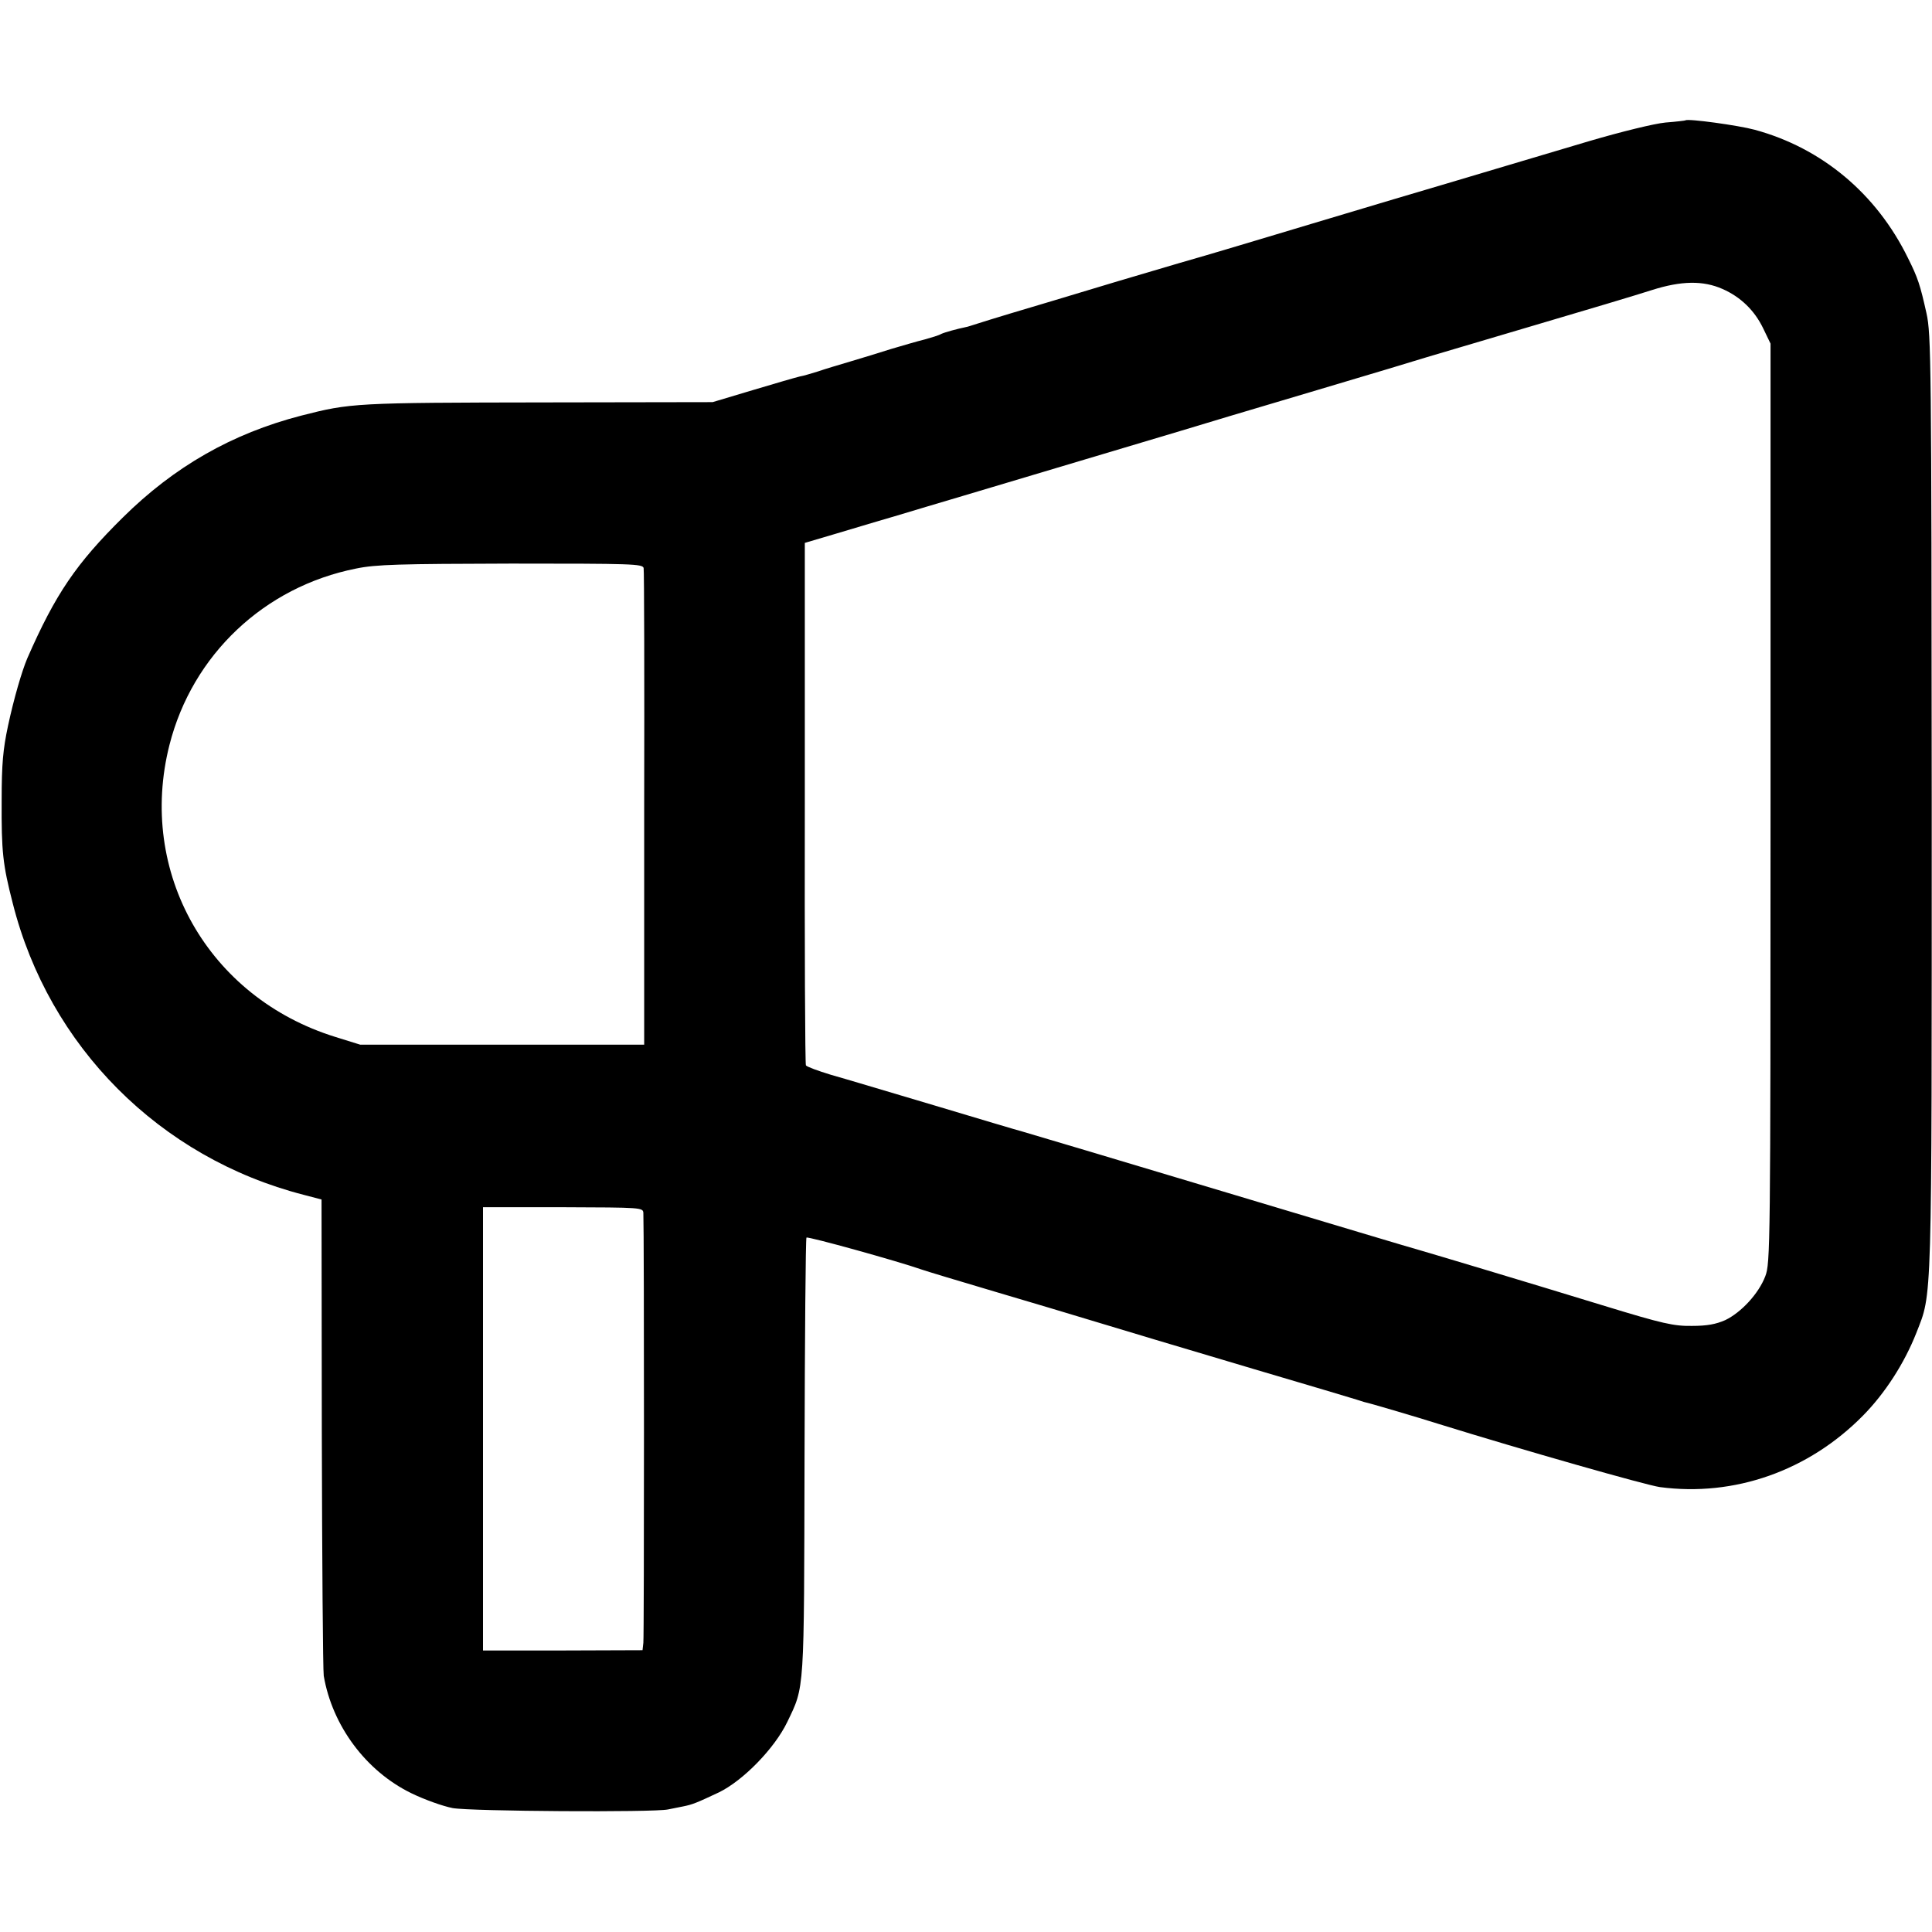
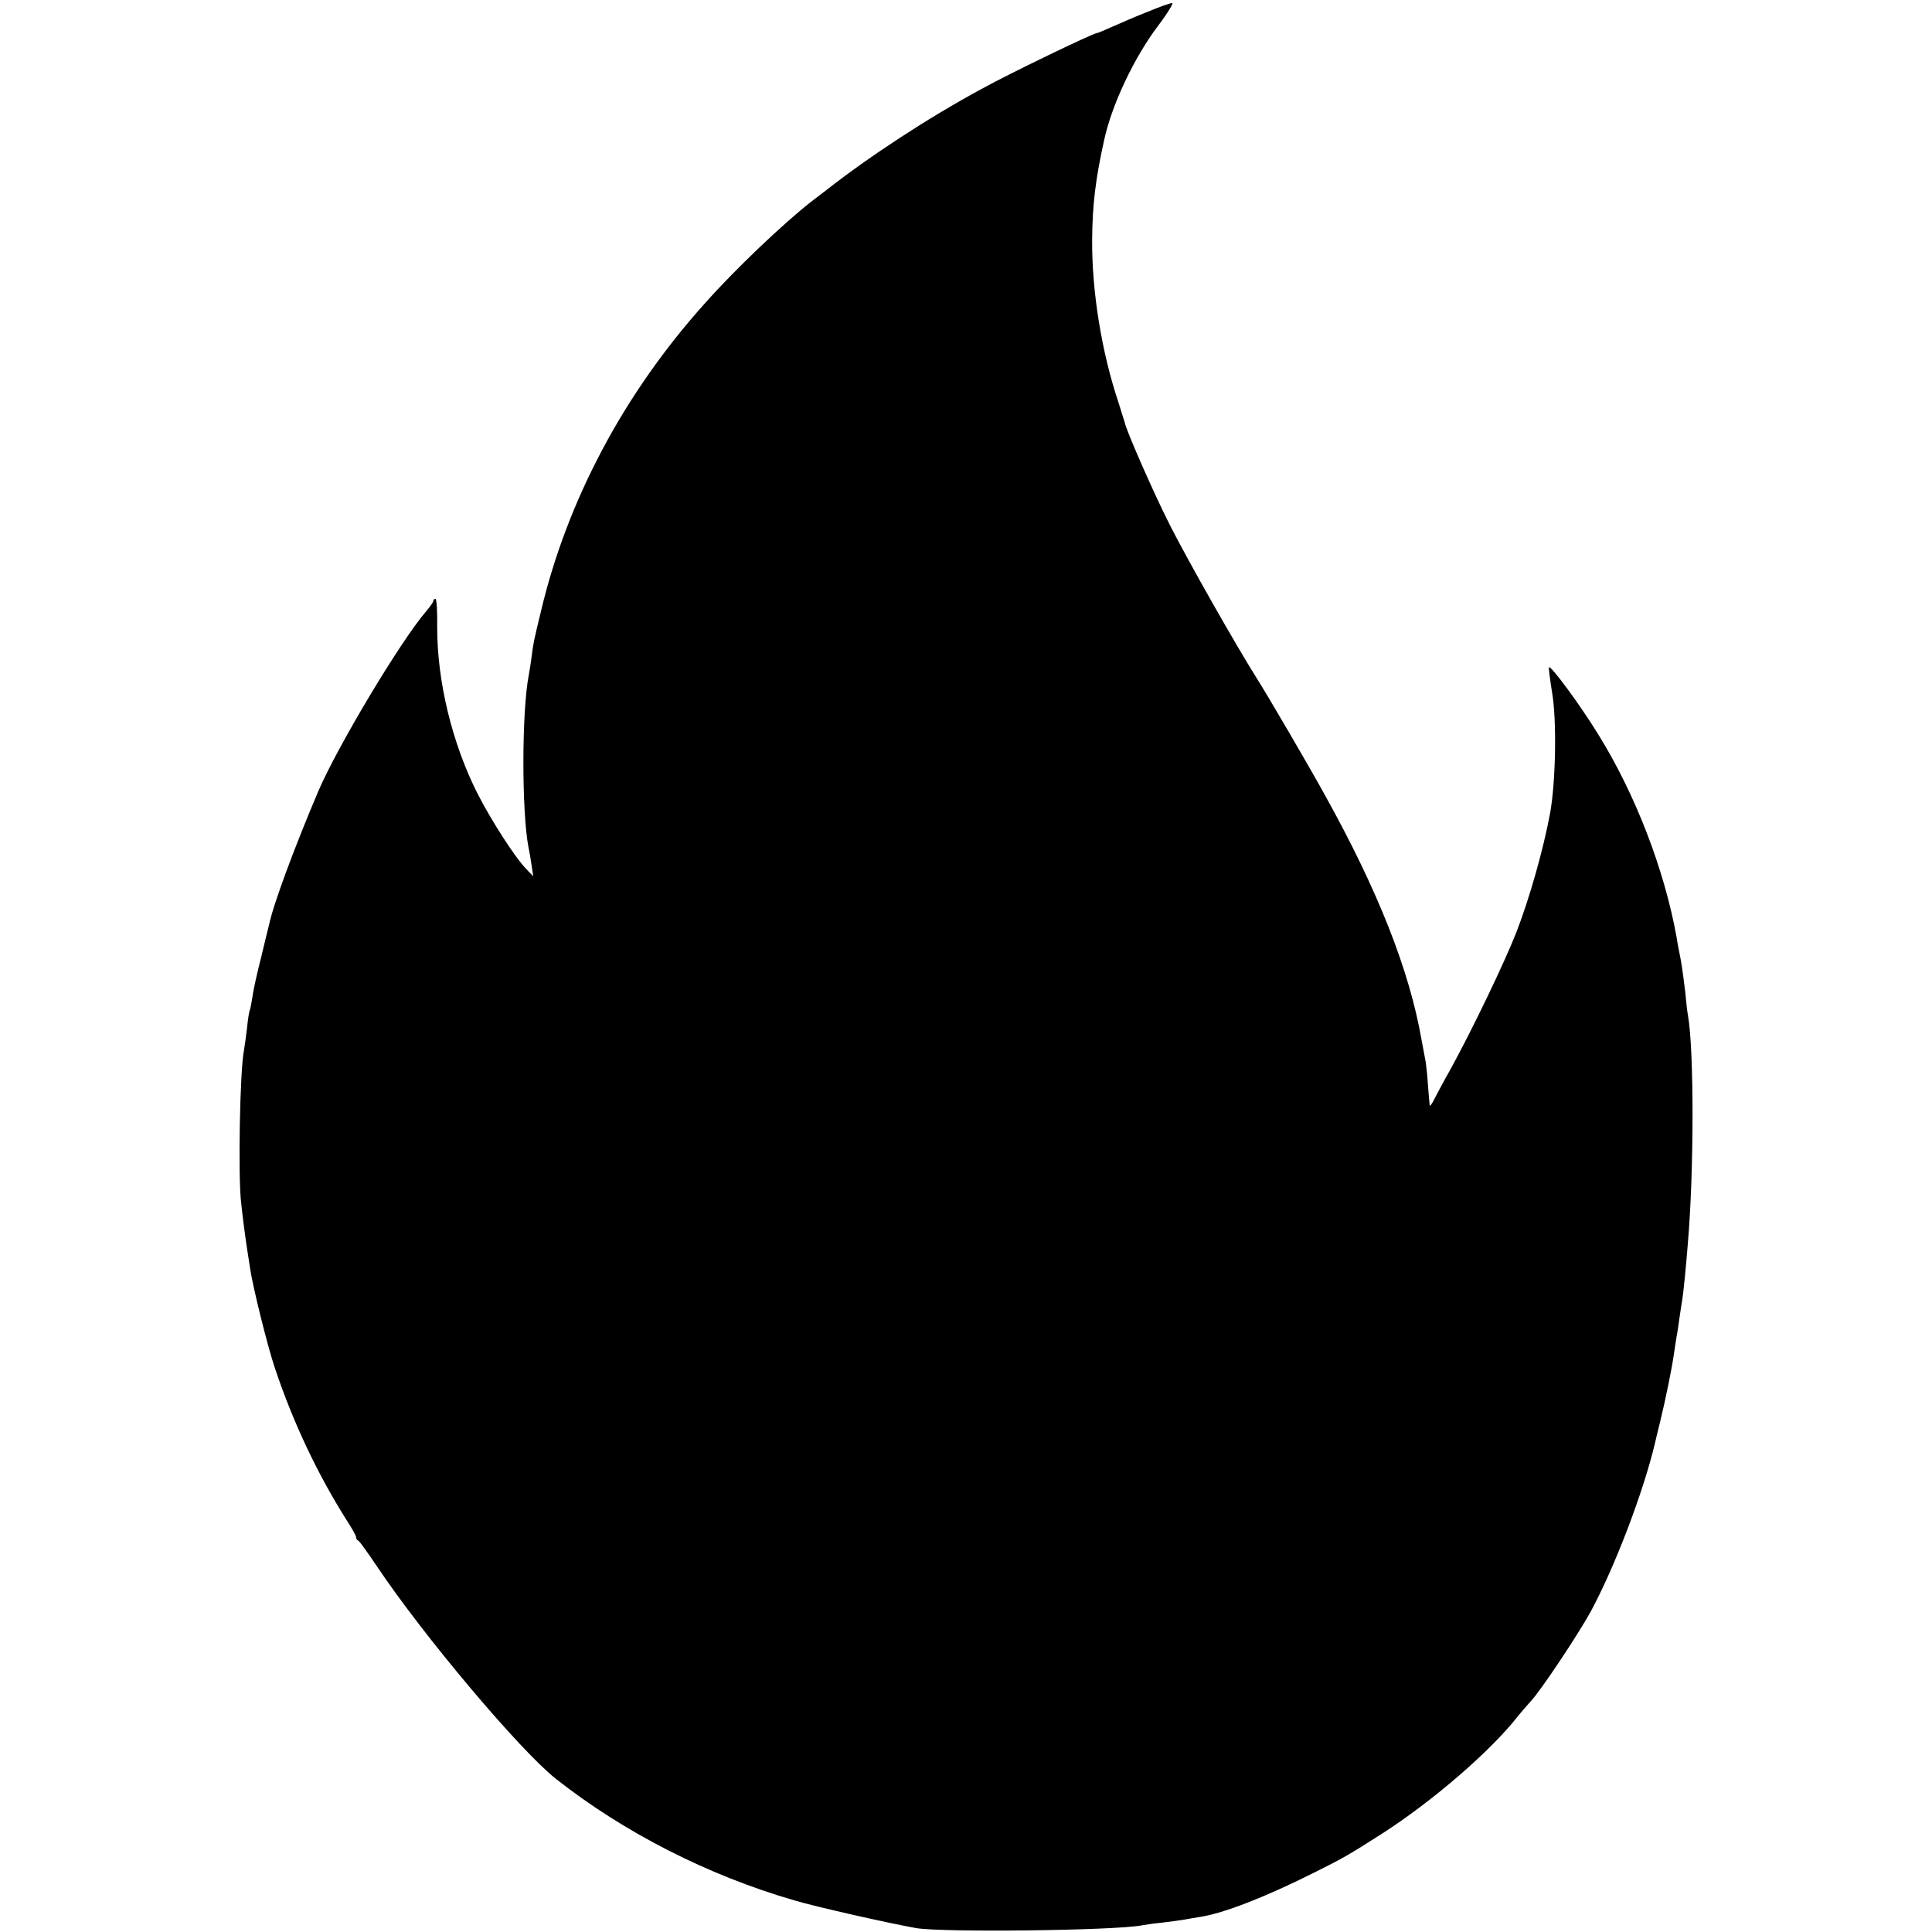
<svg xmlns="http://www.w3.org/2000/svg" version="1.0" width="700pt" height="700pt" viewBox="0 0 700 700" preserveAspectRatio="xMidYMid meet">
  <g transform="translate(0,700) scale(0.1,-0.1)" fill="#000000" stroke="none">
-     <path d="M6107 6564 c-1 -1 -34 -5 -73 -8 -41 -4 -159 -33 -275 -67 -271 -81 -371 -110 -514 -153 -66 -19 -286 -85 -490 -146 -203 -61 -377 -113 -385 -115 -8 -2 -152 -44 -320 -94 -168 -51 -343 -103 -390 -117 -47 -14 -101 -31 -120 -37 -19 -6 -37 -12 -40 -12 -34 -7 -77 -19 -90 -25 -8 -5 -35 -13 -60 -20 -25 -6 -79 -22 -120 -34 -41 -13 -109 -34 -150 -46 -41 -12 -94 -28 -117 -36 -23 -7 -52 -16 -65 -18 -13 -3 -89 -25 -169 -49 l-147 -44 -603 -1 c-695 -1 -708 -2 -888 -48 -251 -65 -460 -185 -646 -369 -169 -167 -244 -277 -346 -510 -20 -47 -49 -147 -70 -245 -18 -85 -23 -137 -23 -270 -1 -186 4 -232 40 -372 131 -520 533 -923 1054 -1057 l65 -17 1 -845 c1 -464 4 -860 7 -881 31 -181 153 -345 317 -425 47 -23 114 -47 150 -54 66 -12 729 -16 780 -5 14 3 39 8 55 11 35 7 49 13 130 51 88 43 201 159 247 254 64 133 61 100 63 962 1 433 4 790 7 794 5 5 333 -86 418 -116 14 -5 133 -41 265 -80 132 -39 283 -84 335 -100 185 -56 269 -81 605 -181 187 -55 354 -105 370 -110 17 -6 38 -12 48 -14 16 -4 170 -49 252 -75 303 -94 749 -221 799 -228 270 -36 539 59 736 259 80 81 150 190 193 299 58 149 56 72 56 1920 -1 1600 -2 1699 -19 1775 -23 103 -31 128 -67 200 -114 233 -312 399 -556 465 -59 16 -242 41 -250 34z m134 -611 c66 -29 116 -78 147 -142 l27 -56 0 -1665 c0 -1614 -1 -1667 -19 -1714 -24 -63 -87 -131 -145 -159 -34 -15 -66 -21 -121 -21 -65 -1 -106 8 -315 72 -287 88 -628 190 -670 202 -16 4 -340 101 -720 215 -379 114 -703 210 -720 215 -16 4 -160 47 -320 95 -159 47 -328 98 -375 111 -46 14 -87 29 -90 34 -3 4 -5 432 -4 951 l0 942 115 34 c63 19 128 38 144 43 17 5 100 29 185 55 85 25 191 57 235 70 395 118 395 118 680 203 55 17 269 81 475 142 206 61 395 118 420 126 25 7 198 59 385 114 187 55 381 113 430 129 107 34 186 35 256 4z m-3909 -1011 c2 -9 3 -402 2 -872 l0 -855 -515 0 -514 0 -90 28 c-461 143 -718 597 -601 1058 83 327 344 573 676 639 72 15 157 17 562 18 438 0 476 -1 480 -16z m-1 -2337 c3 -65 3 -1535 0 -1557 l-3 -27 -289 -1 -289 0 0 803 0 803 290 0 c284 -1 290 -1 291 -21z" />
+     <path d="M4160 6958 c-41 -16 -99 -41 -128 -54 -29 -13 -55 -24 -58 -24 -13 0 -316 -146 -419 -203 -194 -105 -407 -245 -560 -365 -5 -4 -30 -23 -55 -42 -101 -79 -277 -246 -386 -369 -293 -326 -500 -715 -595 -1120 -26 -108 -26 -107 -33 -161 -3 -25 -8 -54 -10 -65 -26 -132 -26 -498 -1 -626 3 -13 8 -42 11 -64 l6 -40 -24 25 c-42 43 -128 177 -178 275 -92 182 -146 406 -146 601 1 57 -2 104 -6 104 -5 0 -8 -3 -8 -7 0 -5 -12 -21 -26 -38 -91 -105 -321 -489 -390 -650 -86 -202 -164 -412 -179 -485 -2 -8 -15 -60 -28 -115 -14 -55 -29 -120 -32 -145 -4 -24 -8 -47 -10 -50 -2 -3 -7 -33 -10 -65 -4 -33 -9 -69 -11 -80 -15 -73 -22 -465 -10 -555 1 -14 6 -52 10 -85 4 -33 10 -71 12 -85 2 -14 7 -43 10 -65 9 -63 63 -283 91 -365 66 -196 153 -380 259 -548 19 -29 34 -56 34 -61 0 -5 3 -11 8 -13 4 -1 34 -43 67 -92 169 -253 519 -668 649 -771 246 -194 551 -350 866 -441 81 -24 344 -83 440 -100 97 -16 716 -9 817 10 10 2 43 7 74 10 31 4 65 8 75 10 11 2 39 7 64 11 83 13 231 70 405 157 111 55 133 68 255 146 183 118 390 297 489 423 11 14 33 39 49 57 36 39 168 237 215 322 87 161 190 430 233 610 2 8 10 44 19 79 20 82 43 195 50 246 3 22 8 51 10 65 3 14 7 43 10 65 3 22 8 51 10 65 4 23 13 112 20 200 23 264 23 703 1 830 -3 14 -7 53 -10 86 -4 34 -11 86 -16 115 -6 30 -13 66 -15 81 -44 246 -150 522 -286 740 -64 104 -173 252 -177 240 -1 -4 4 -44 11 -88 18 -99 14 -328 -7 -442 -25 -133 -74 -306 -122 -430 -43 -110 -160 -353 -239 -497 -22 -38 -47 -86 -57 -105 -9 -19 -18 -30 -18 -25 -1 6 -3 37 -6 70 -2 33 -6 71 -8 85 -3 14 -9 50 -15 80 -44 254 -158 543 -351 890 -56 102 -208 362 -245 420 -74 117 -250 427 -315 555 -61 120 -162 351 -165 375 -1 3 -11 34 -22 70 -62 185 -97 404 -96 590 1 128 12 219 43 360 27 128 109 302 197 418 34 45 56 82 50 81 -7 0 -46 -14 -87 -31z" />
  </g>
</svg>
